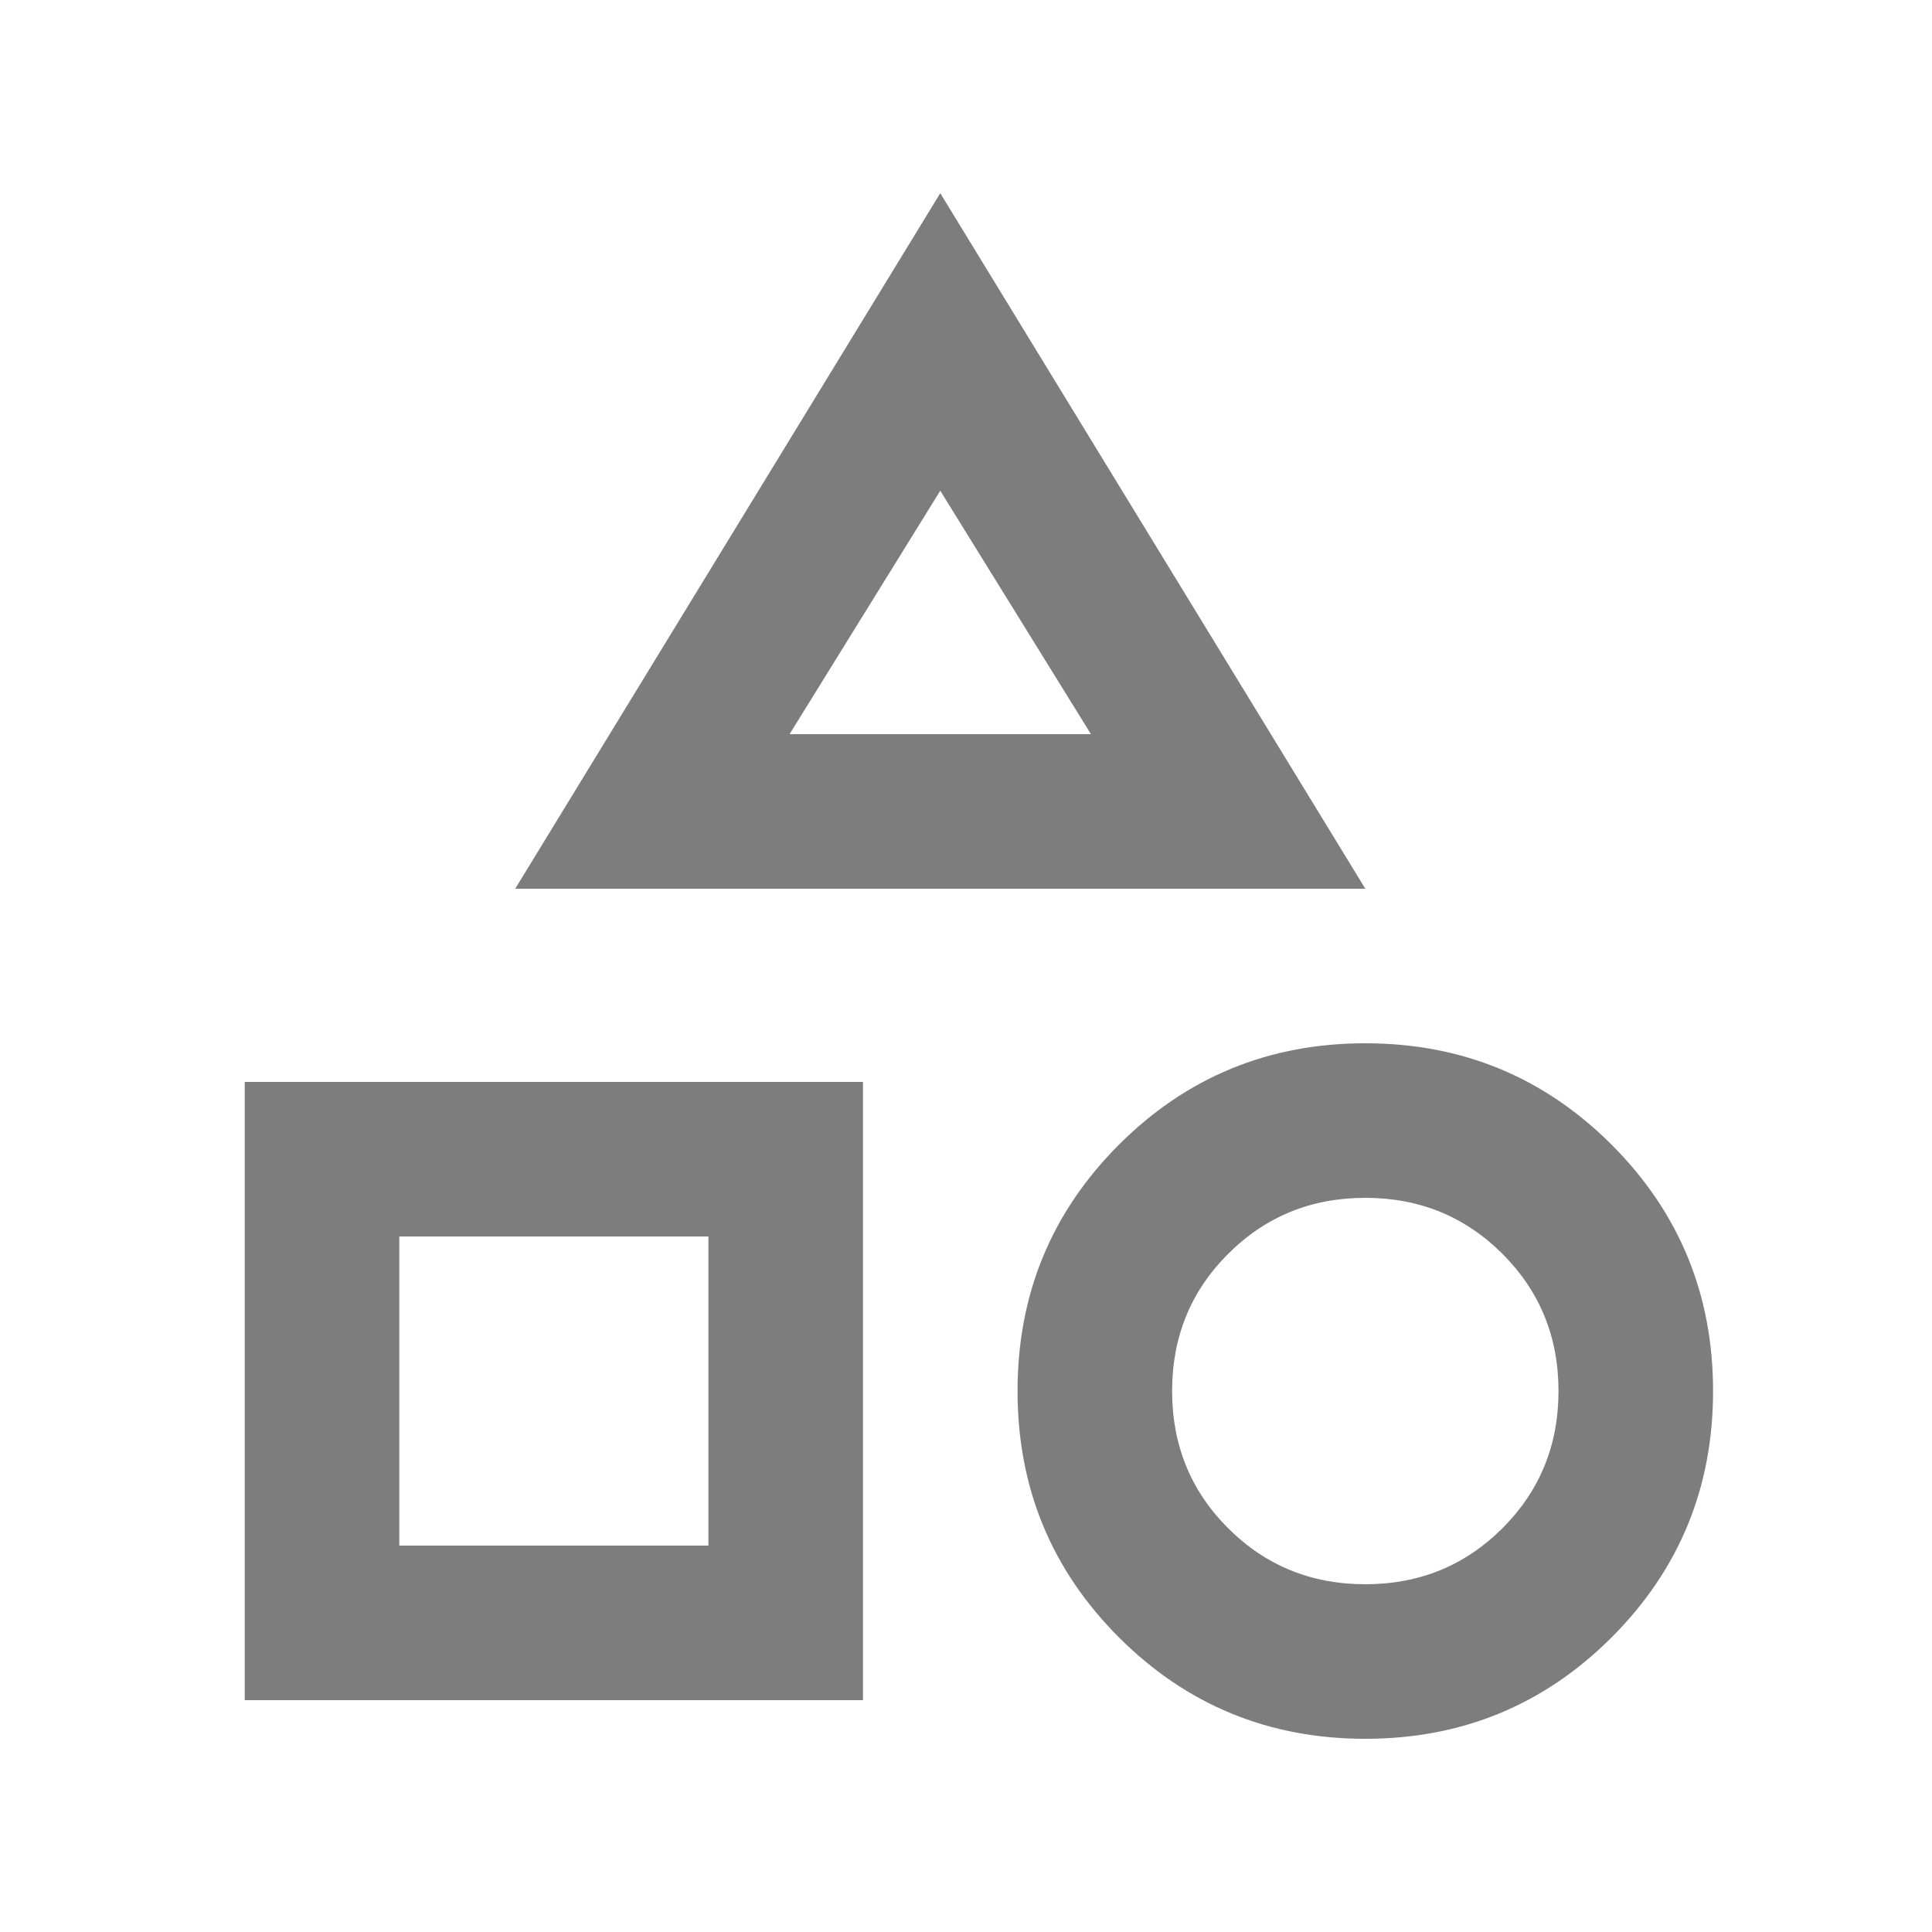
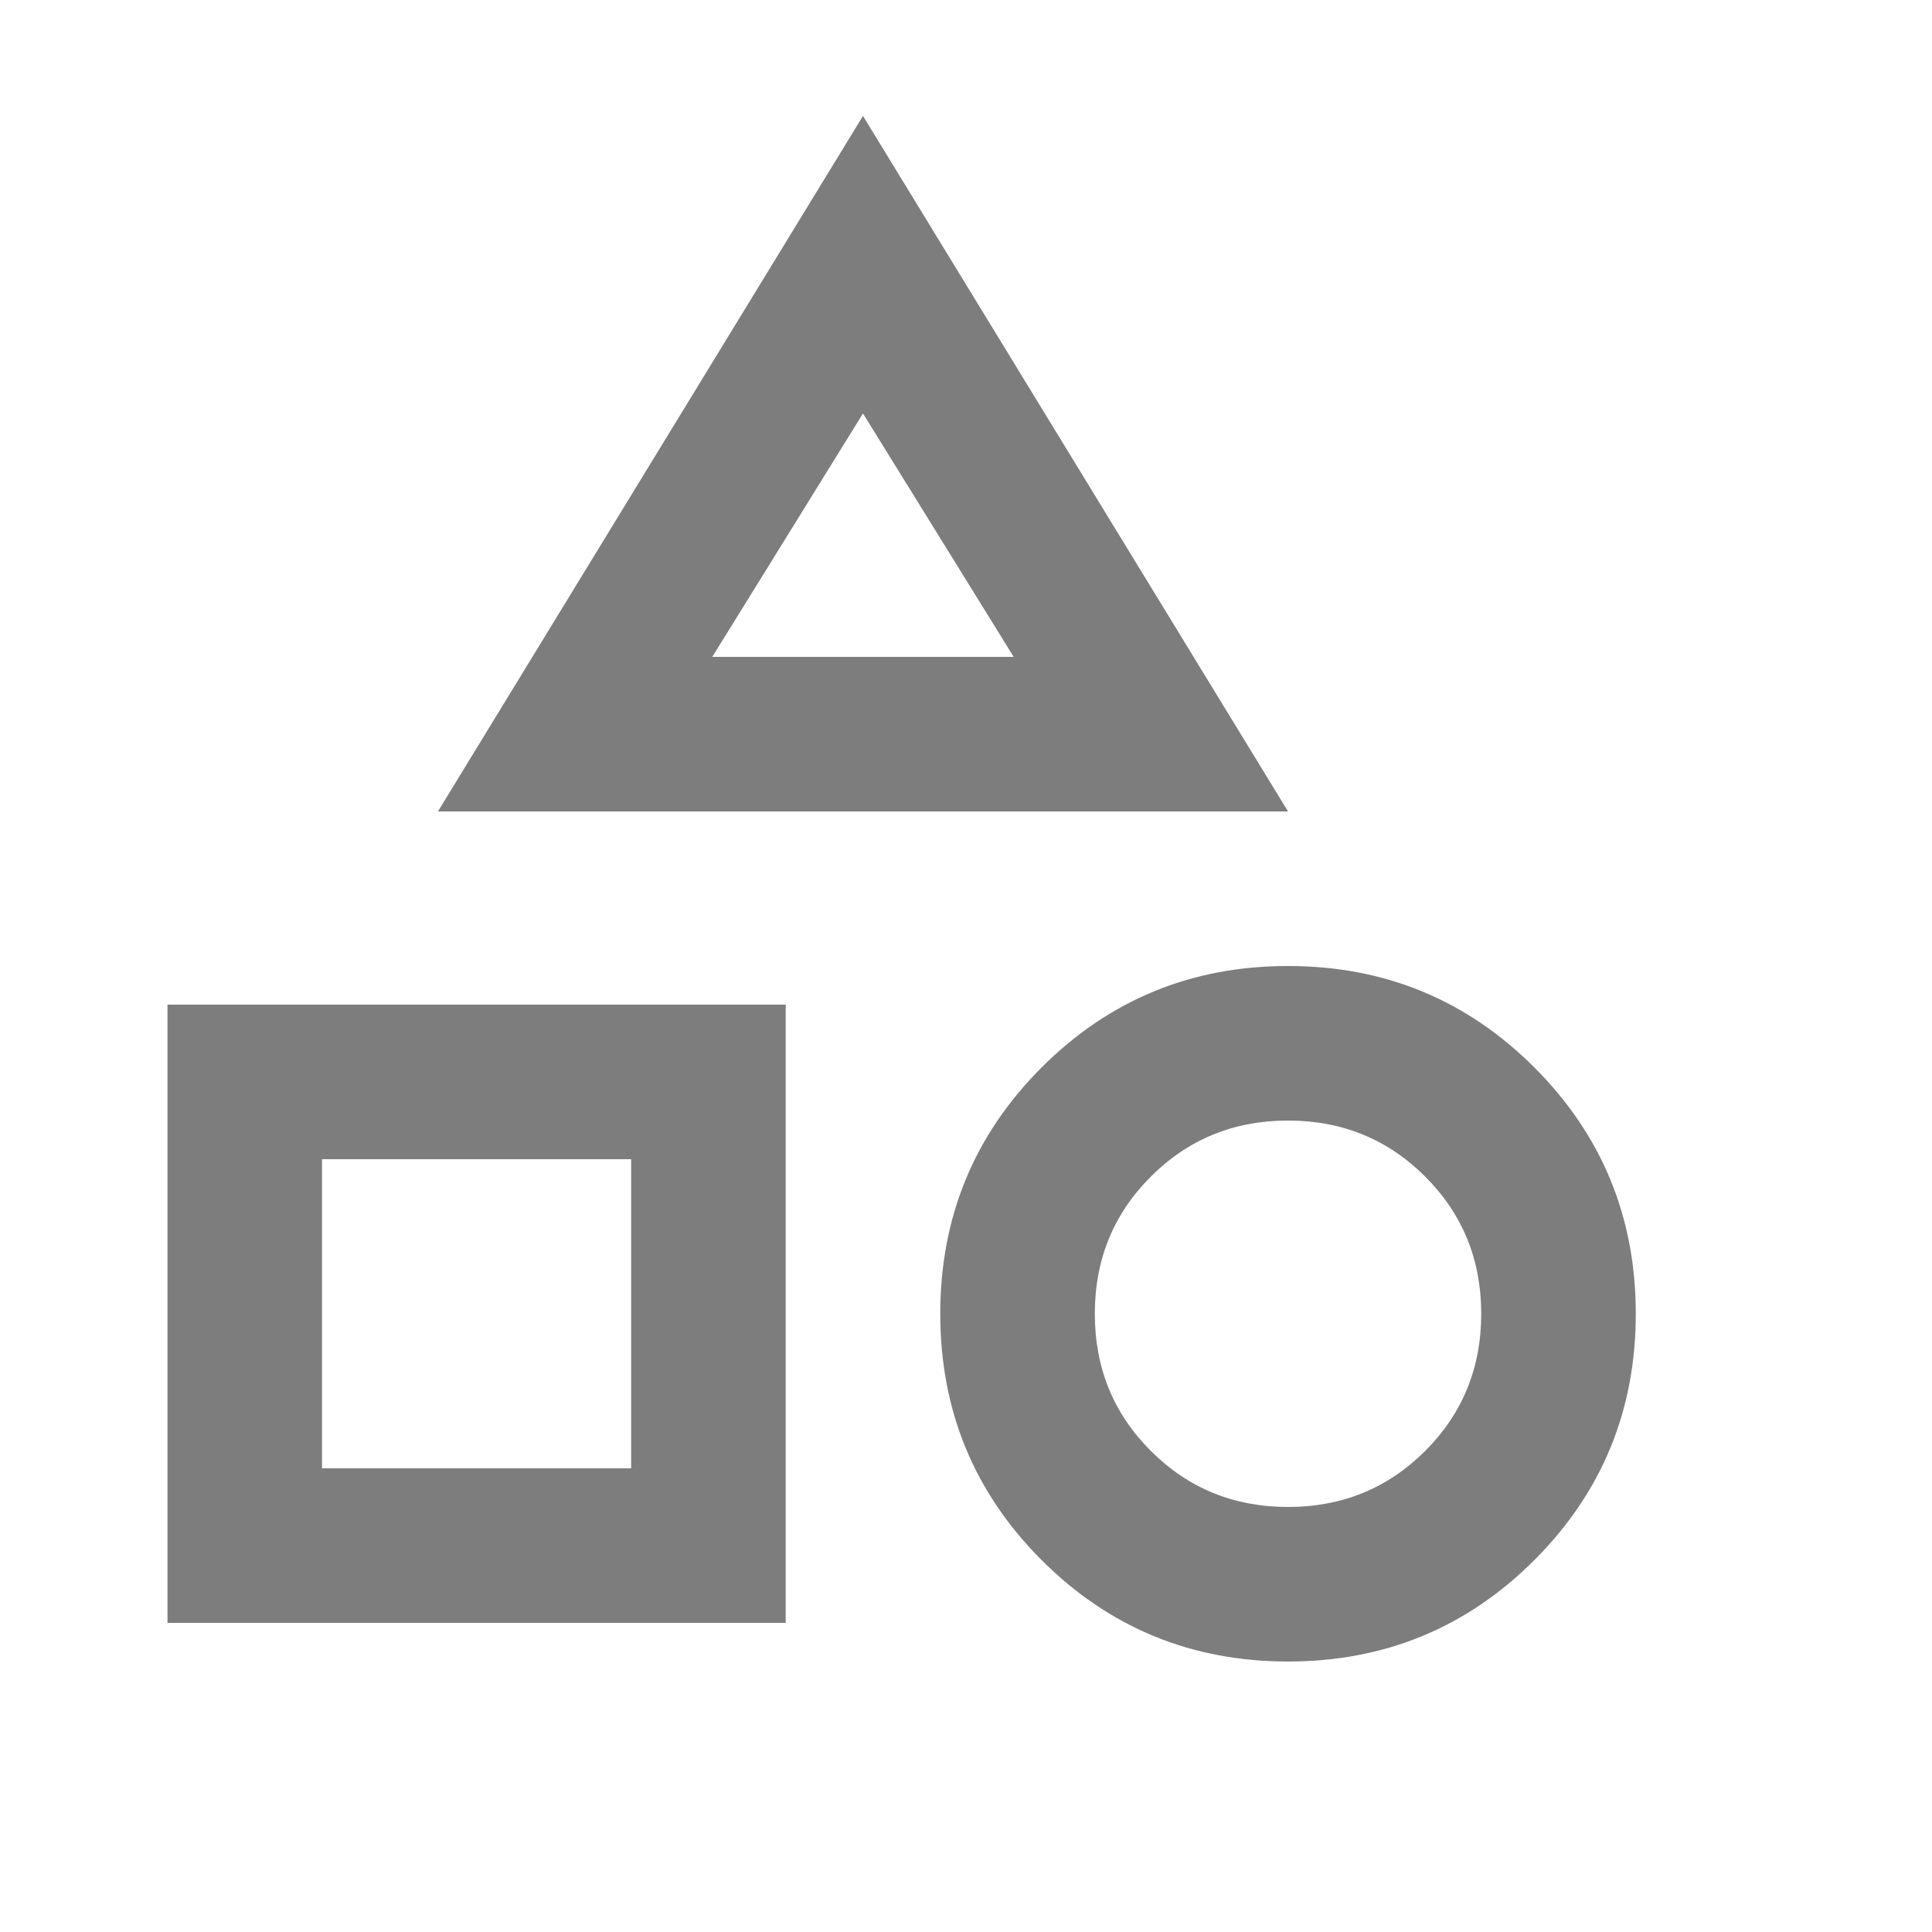
- <svg xmlns="http://www.w3.org/2000/svg" width="25" height="25" viewBox="0 0 25 25" fill="none">
+ <svg xmlns="http://www.w3.org/2000/svg" width="25" height="25" viewBox="1 1 25 25" fill="none">
  <path d="M6.667 11.5L12.167 2.5L17.667 11.5H6.667ZM17.667 22.5C16.417 22.5 15.354 22.062 14.479 21.188C13.604 20.312 13.167 19.25 13.167 18C13.167 16.75 13.604 15.688 14.479 14.812C15.354 13.938 16.417 13.5 17.667 13.5C18.917 13.5 19.979 13.938 20.854 14.812C21.729 15.688 22.167 16.75 22.167 18C22.167 19.25 21.729 20.312 20.854 21.188C19.979 22.062 18.917 22.5 17.667 22.5ZM3.167 22V14H11.167V22H3.167ZM17.667 20.5C18.367 20.5 18.958 20.258 19.442 19.775C19.925 19.292 20.167 18.7 20.167 18C20.167 17.3 19.925 16.708 19.442 16.225C18.958 15.742 18.367 15.5 17.667 15.5C16.967 15.5 16.375 15.742 15.892 16.225C15.408 16.708 15.167 17.3 15.167 18C15.167 18.7 15.408 19.292 15.892 19.775C16.375 20.258 16.967 20.5 17.667 20.5ZM5.167 20H9.167V16H5.167V20ZM10.217 9.5H14.117L12.167 6.35L10.217 9.5Z" fill="#7D7D7D" />
</svg>
